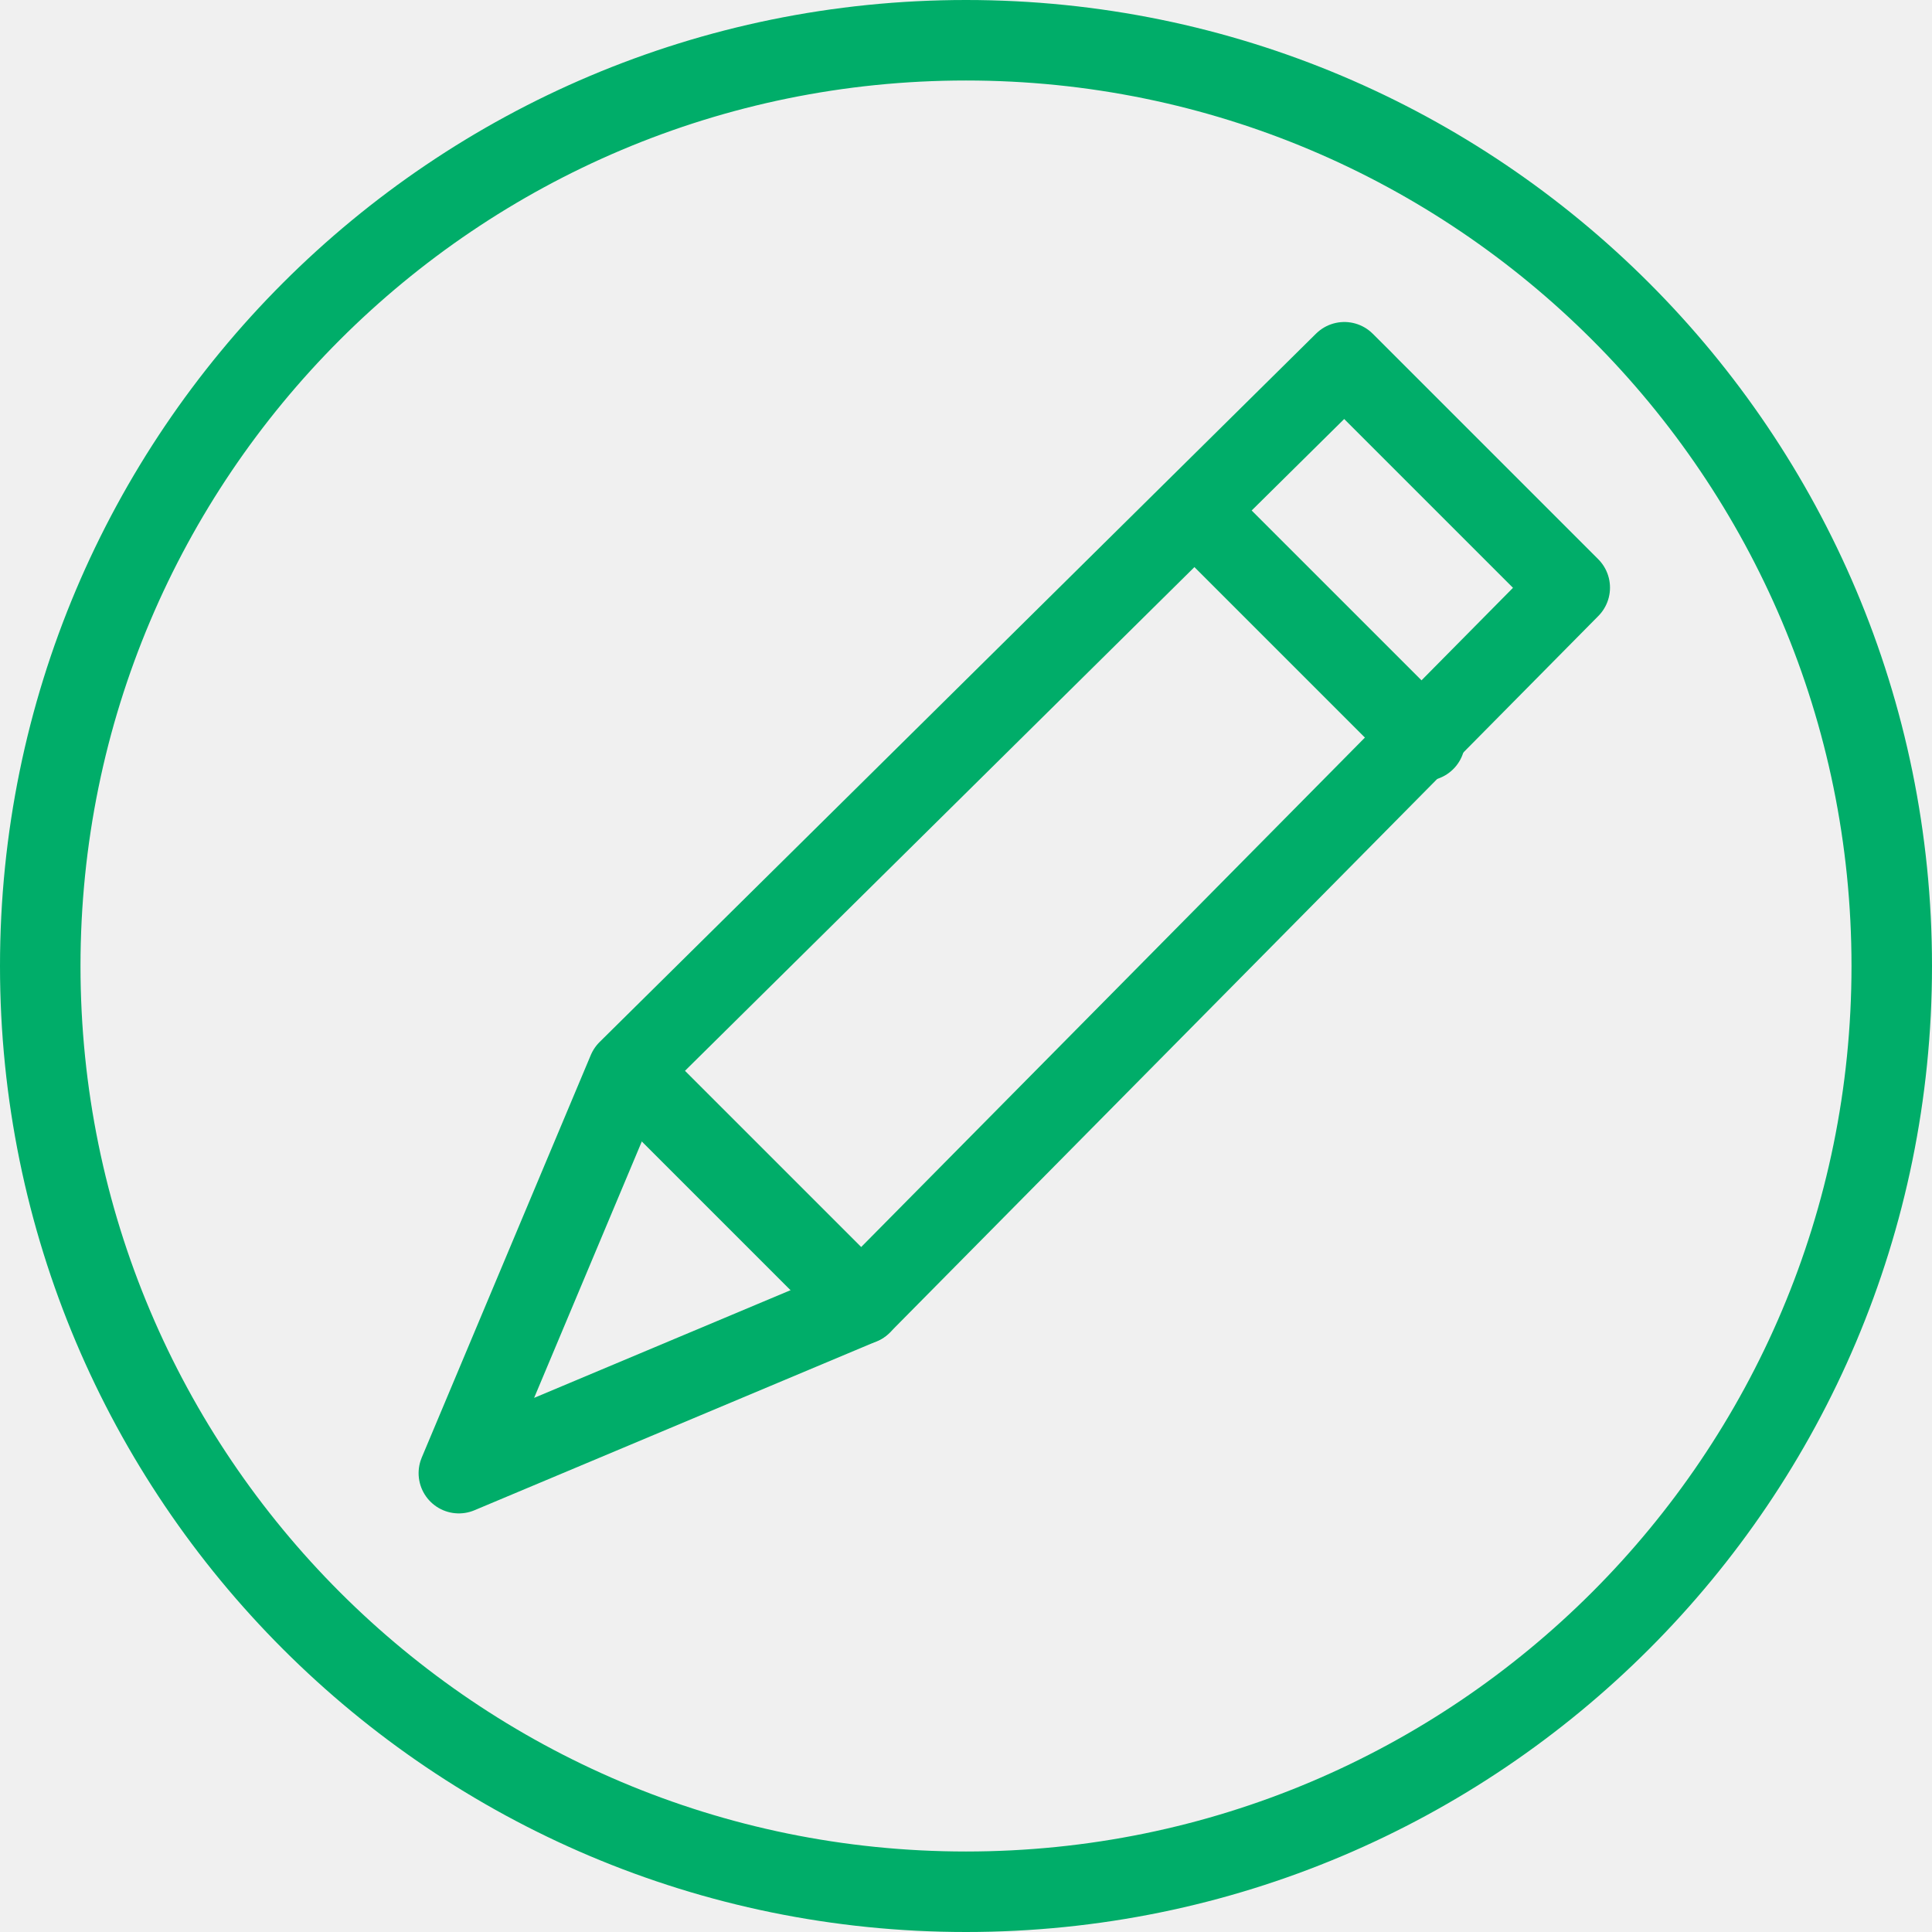
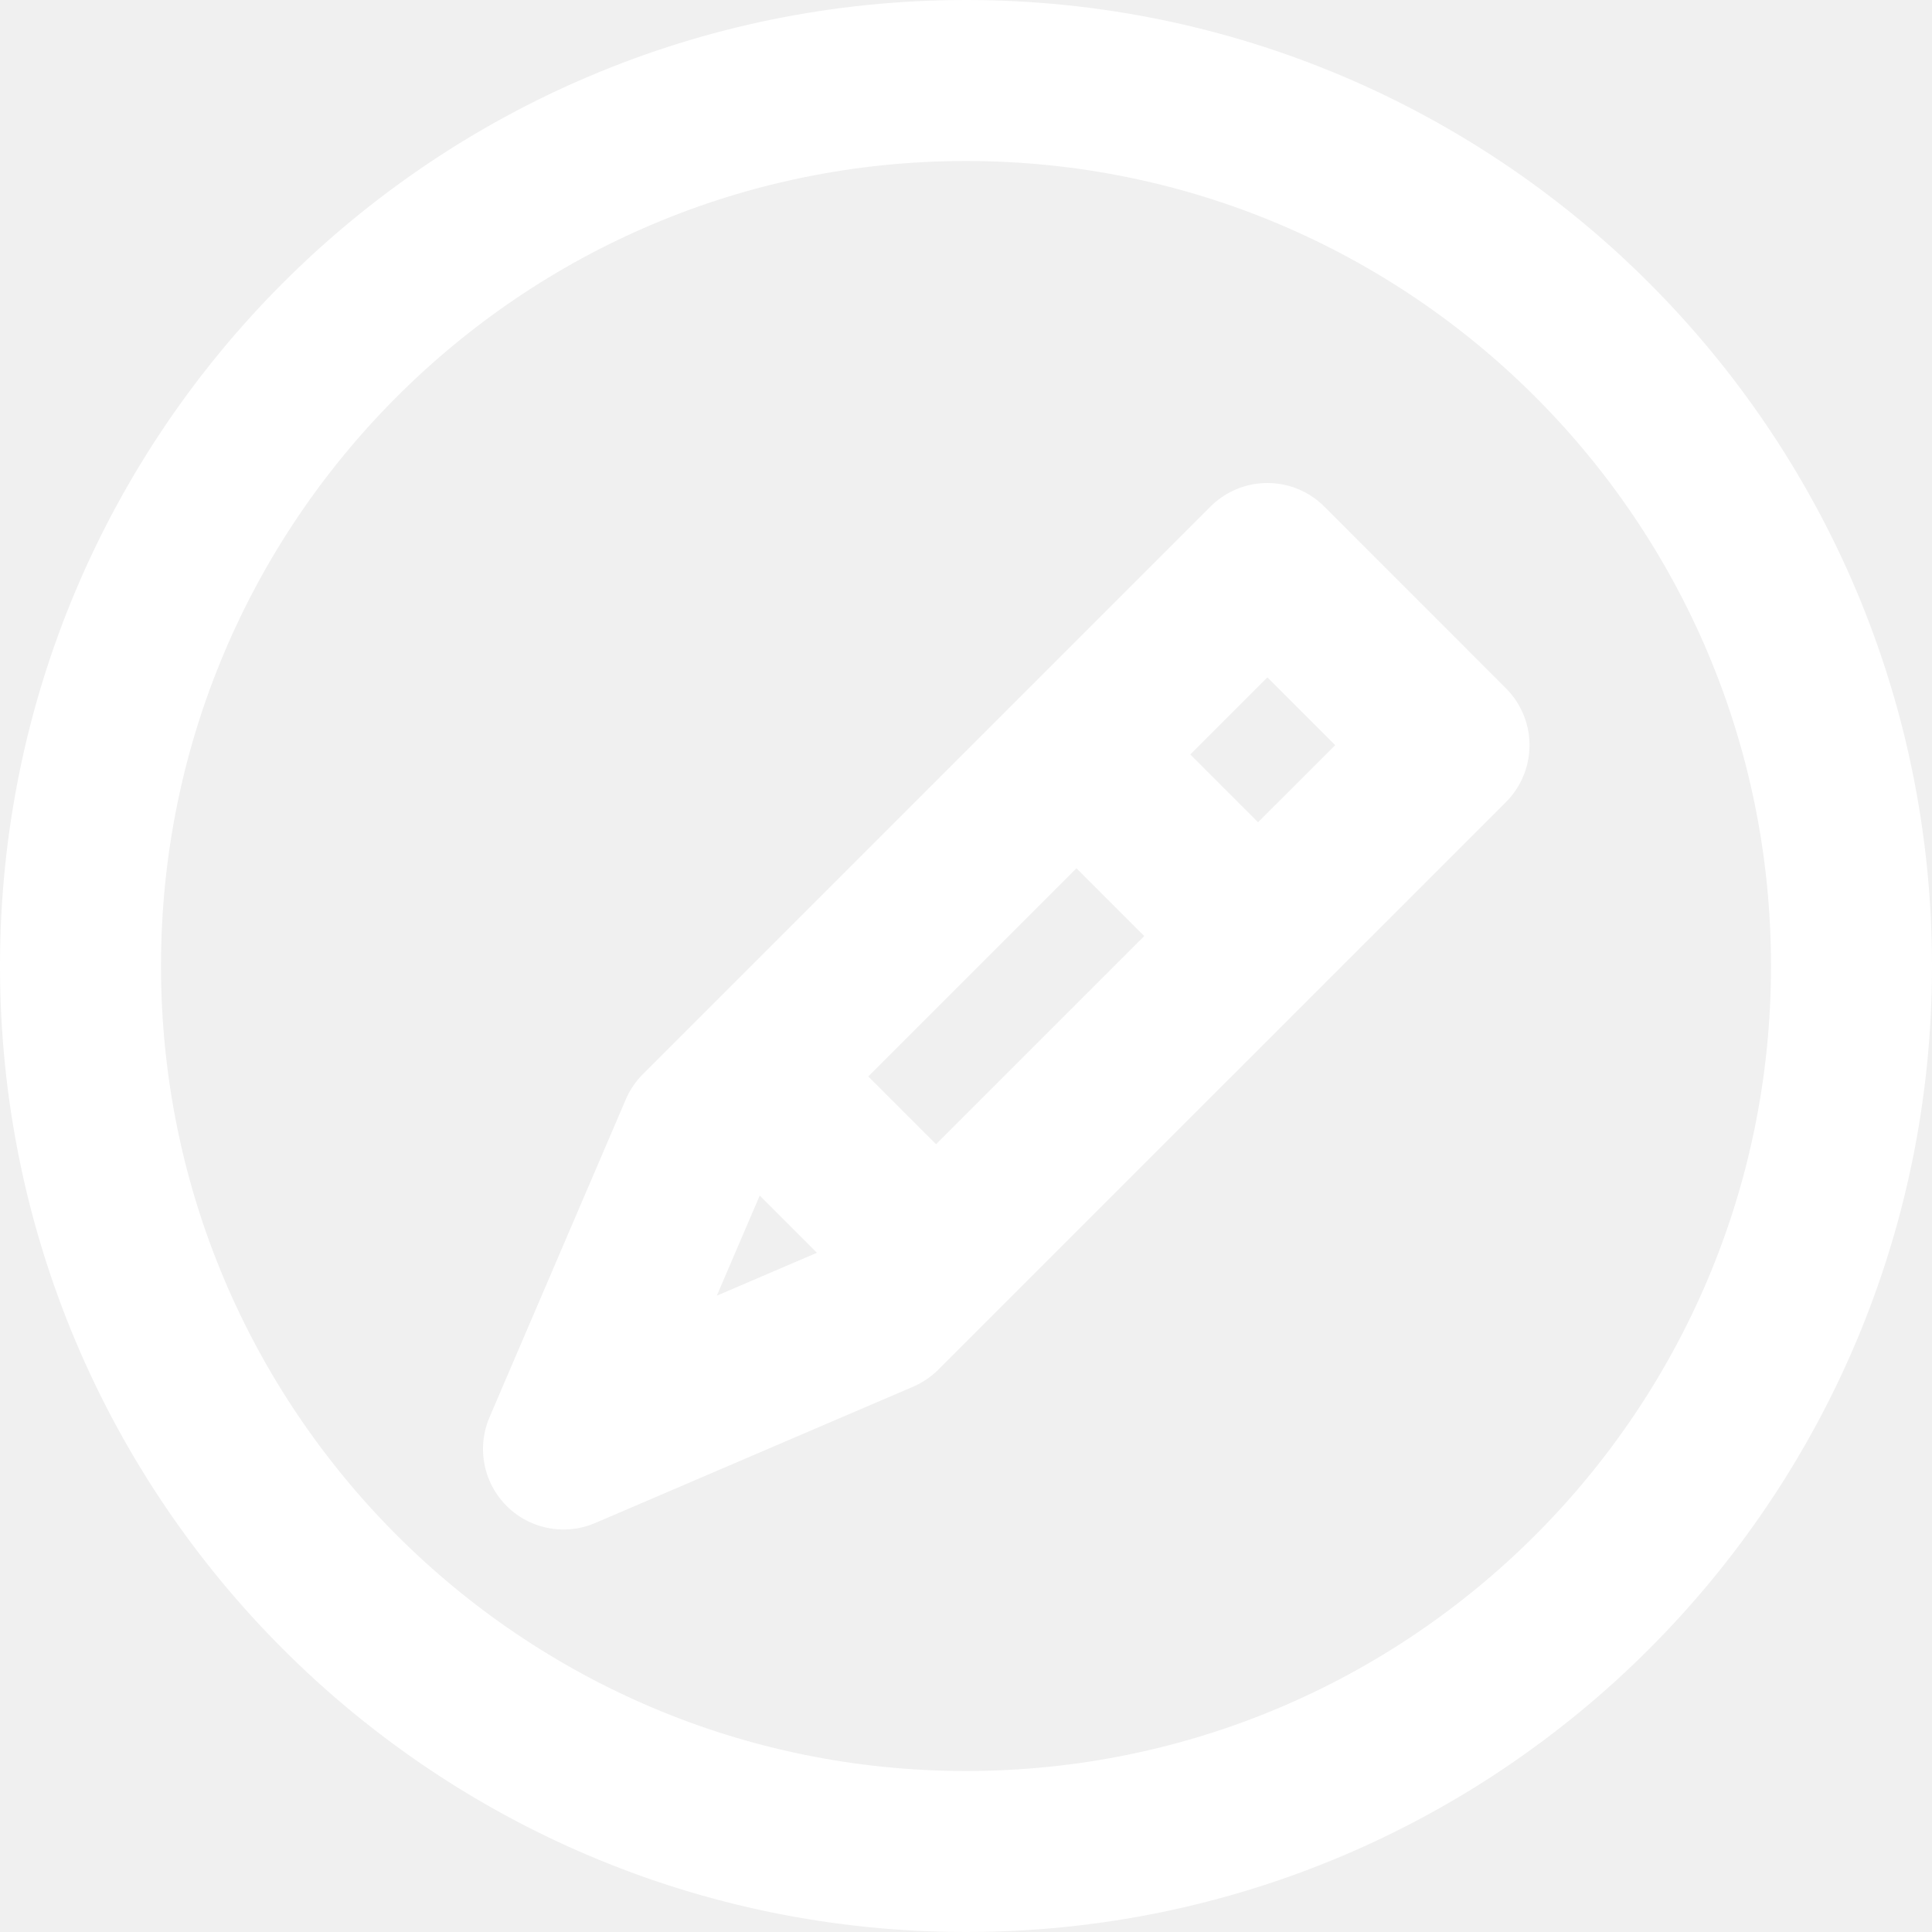
- <svg xmlns="http://www.w3.org/2000/svg" width="24" height="24" viewBox="0 0 24 24">
-   <style>.st0{fill:none;stroke:#00ad69;stroke-linecap:round;stroke-linejoin:round}</style>
-   <g id="Group">
-     <g id="pencil-circle">
-       <path id="Shape" d="M10.7 16.2l-5 2.1 2.1-5 8.9-8.8 2.8 2.8z" class="st0" />
-       <path d="M17.7 9.2l-2.8-2.8M10.7 16.2l-2.8-2.8" class="st0" />
-       <circle id="Oval" cx="12" cy="12" r="11.5" class="st0" />
+ <svg xmlns="http://www.w3.org/2000/svg" width="24px" height="24px" viewBox="0 0 24 24" version="1.1">
+   <g id="Nvidia-Docs" stroke="none" stroke-width="1" fill="none" fill-rule="evenodd" stroke-linecap="round" stroke-linejoin="round">
+     <g id="Docs-Detail-//-Version-2-(Full)" transform="translate(-1163, -137)" stroke="#FFFFFF" stroke-width="2">
+       <g id="pencil-circle" transform="translate(1164, 138)">
+         <polygon id="Path" points="9.949 15.307 6 17 7.693 13.051 14.744 6 17 8.257" />
+         <line x1="14" y1="10" x2="13" y2="9" id="Path" />
+         <line x1="10" y1="14" x2="9" y2="13" id="Path" />
+         <circle id="Oval" cx="11" cy="11" r="11" />
+       </g>
    </g>
  </g>
</svg>
